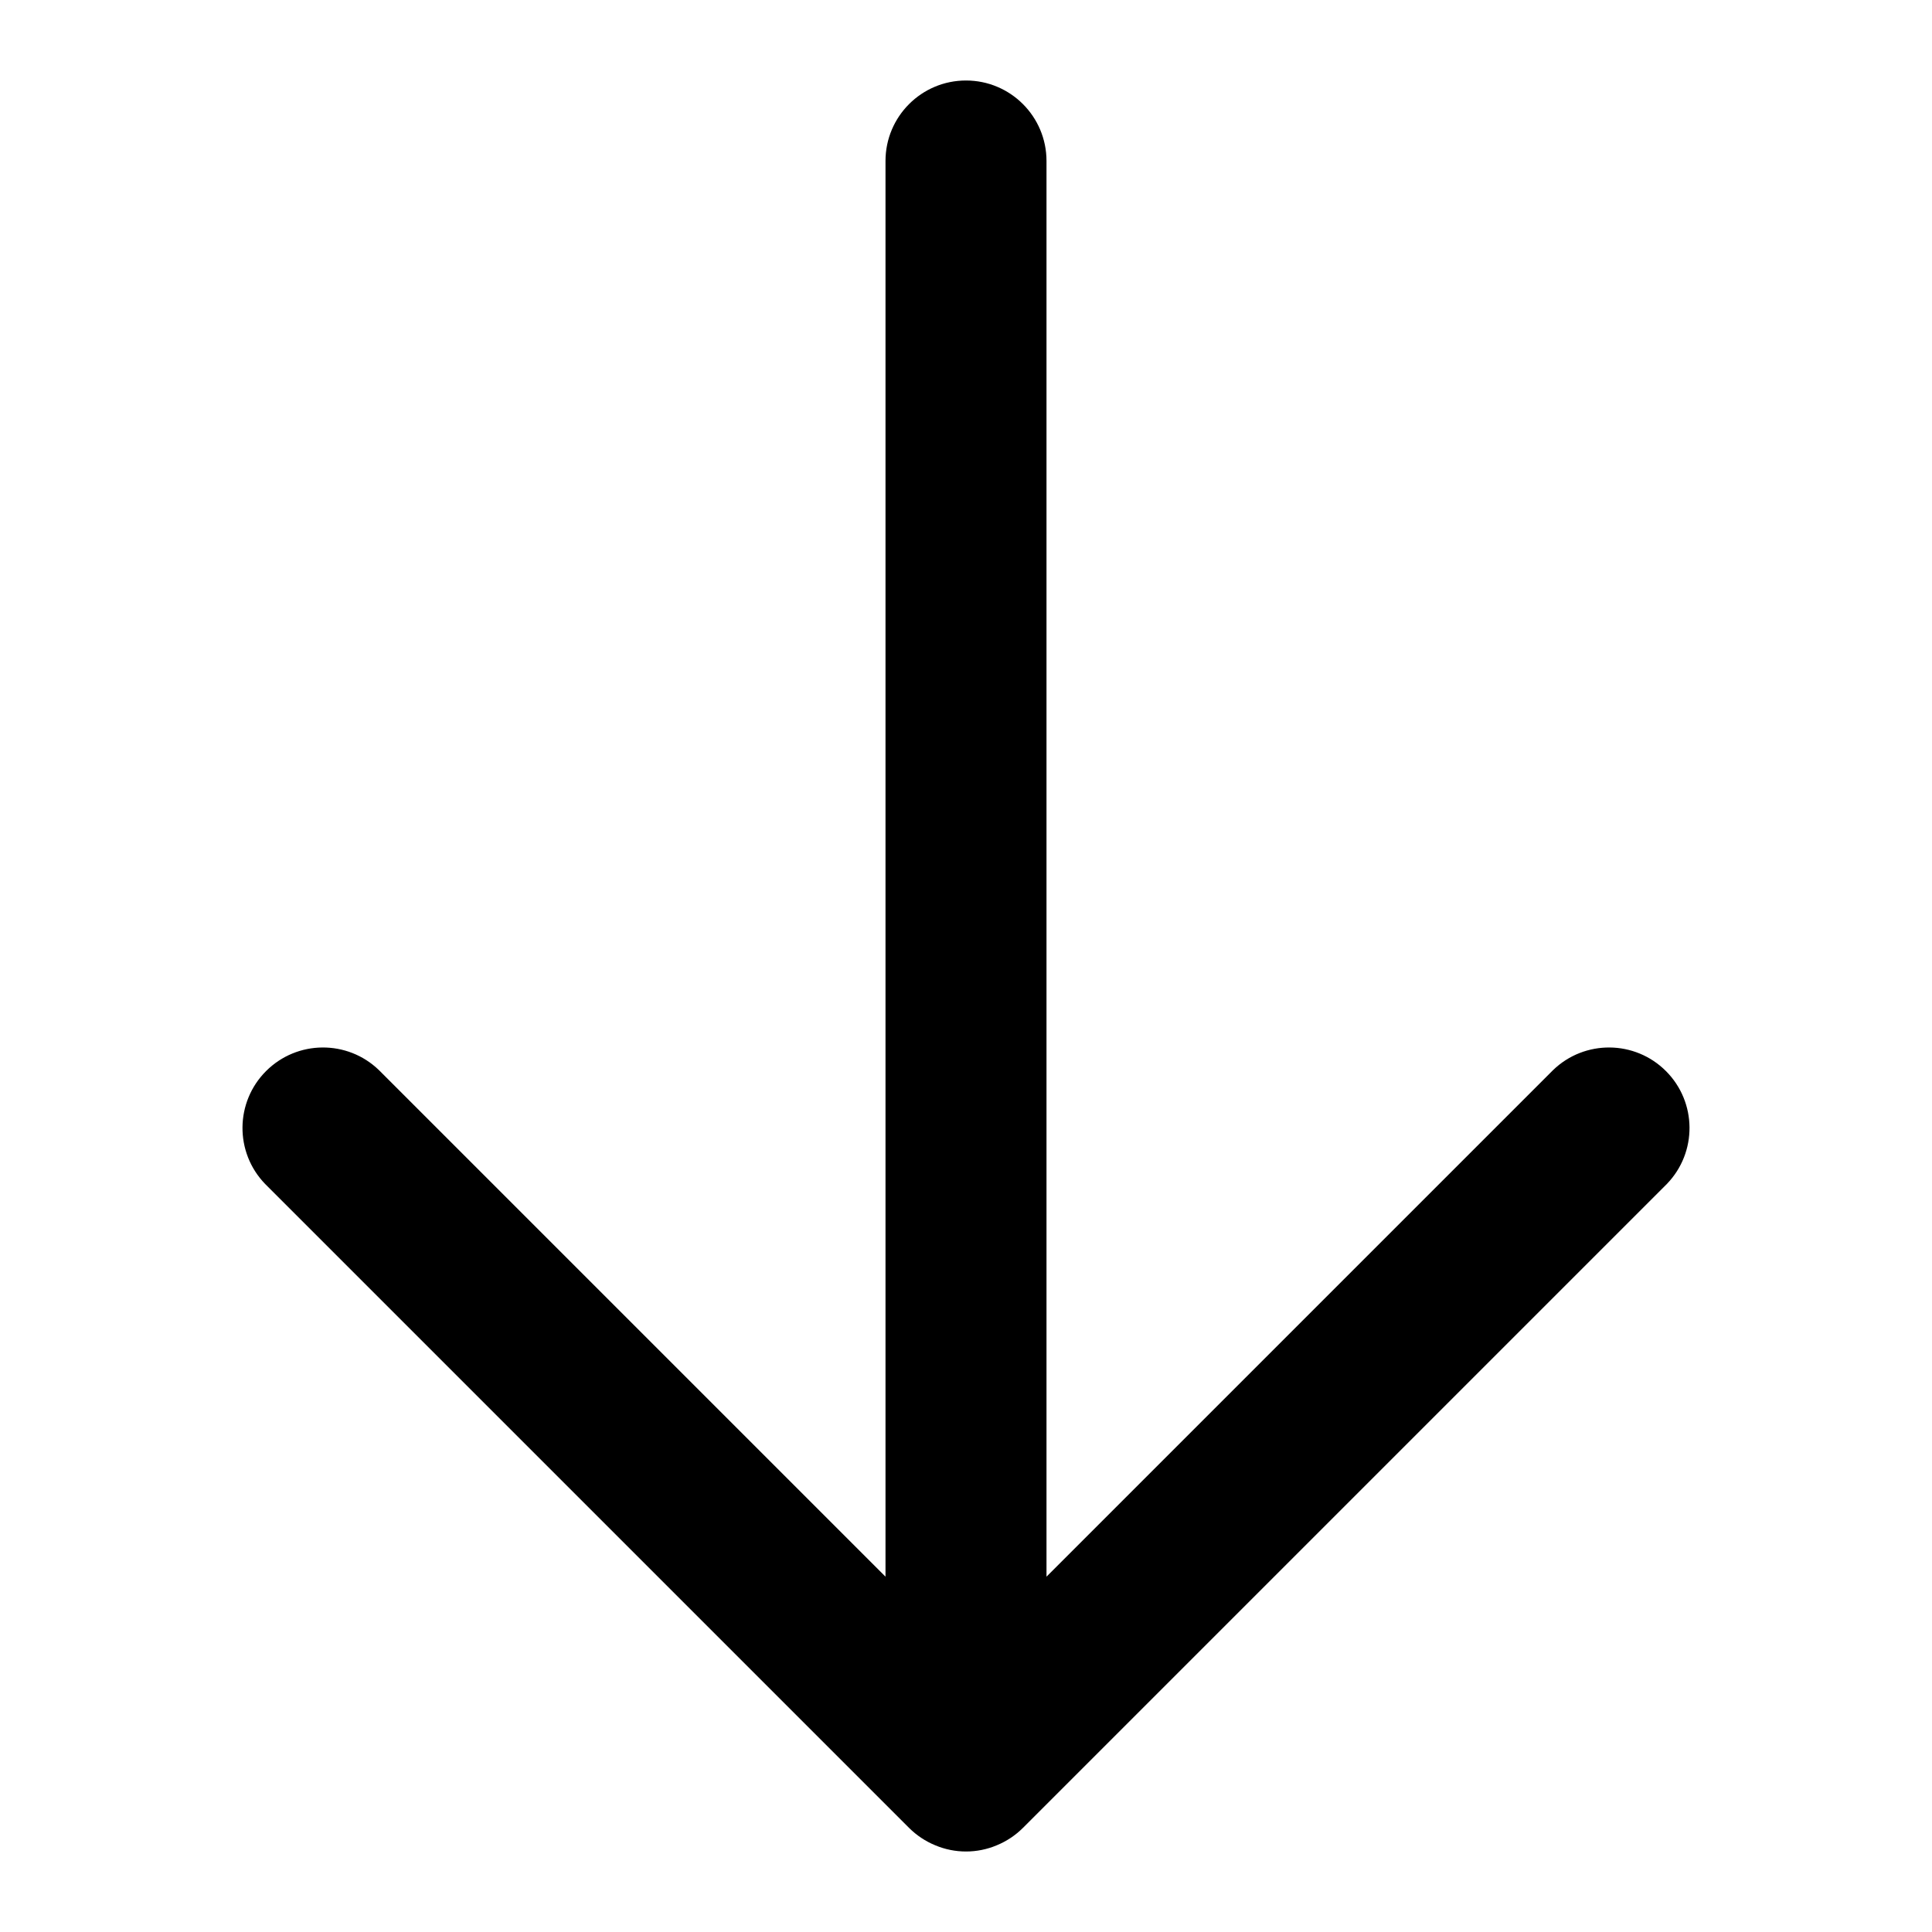
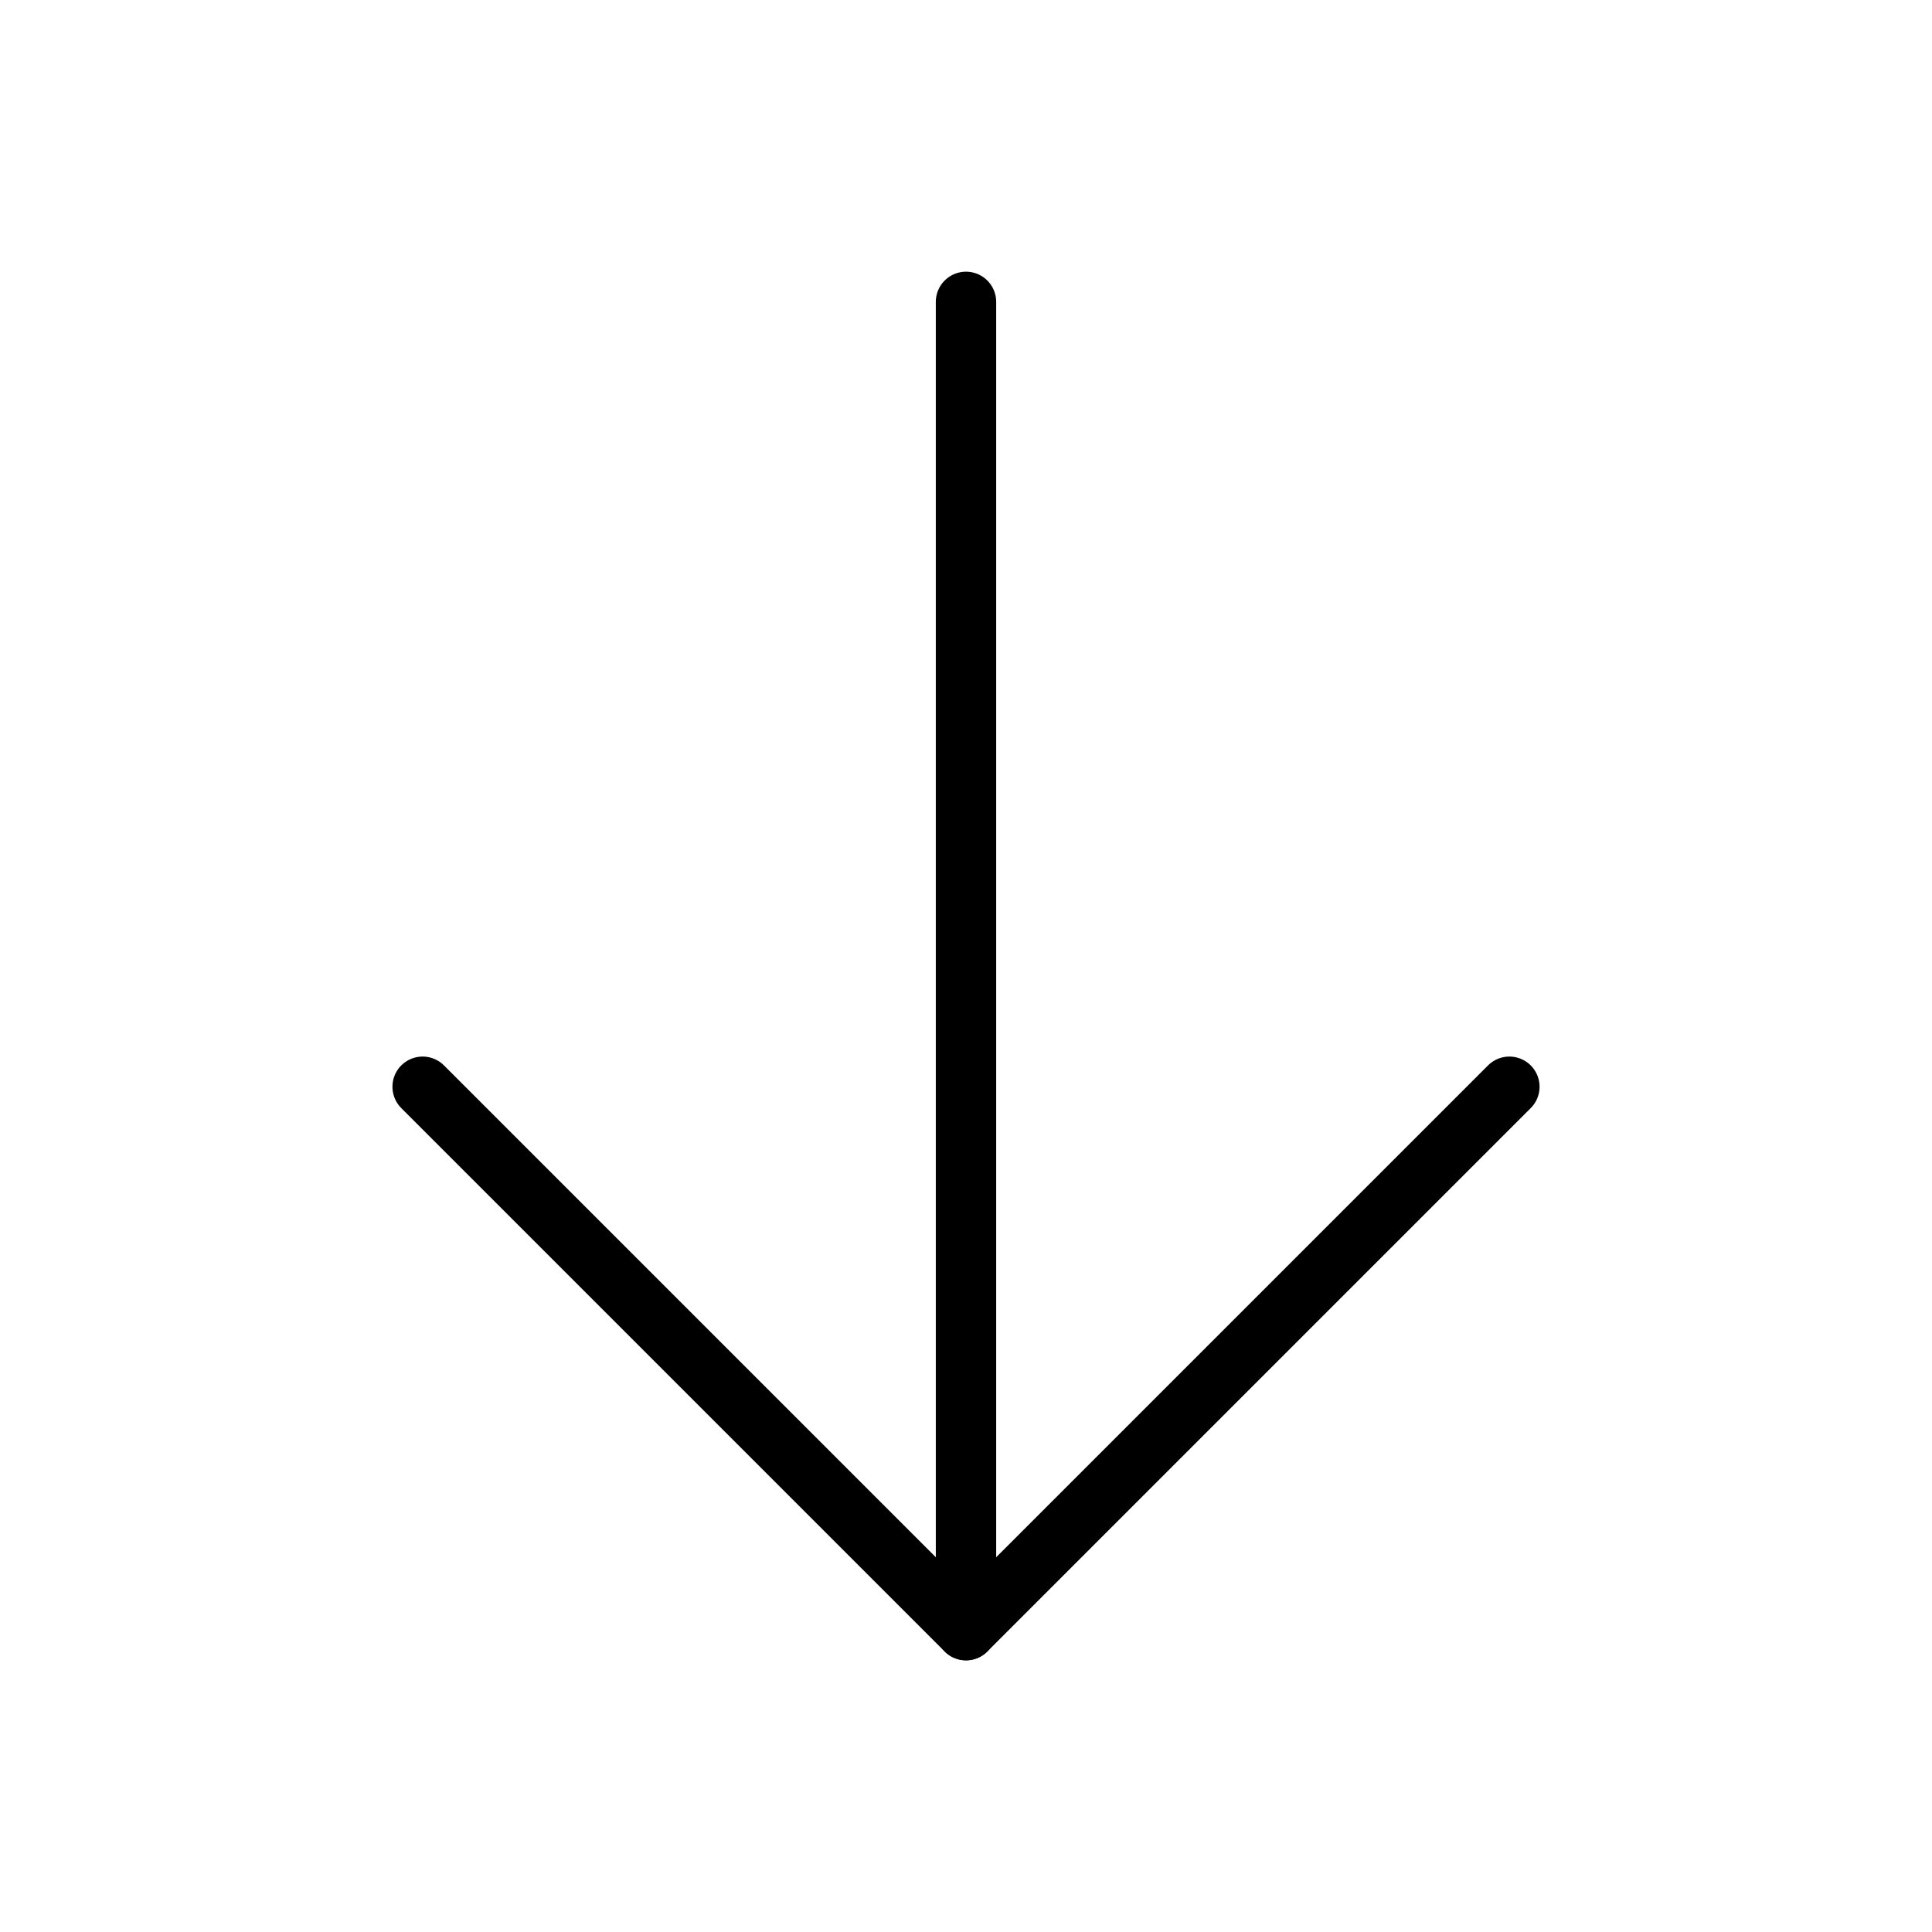
- <svg xmlns="http://www.w3.org/2000/svg" viewBox="0 0 24 24">
-   <path d="M11.293,22.707a1,1,0,0,0,.325.216.986.986,0,0,0,.764,0,1,1,0,0,0,.325-.216l8-8a1,1,0,0,0-1.414-1.414L13,19.586V2a1,1,0,0,0-2,0V19.586L4.707,13.293a1,1,0,0,0-1.414,1.414Z" />
+ <svg xmlns="http://www.w3.org/2000/svg" viewBox="0 0 256 256">
+   <rect width="256" height="256" fill="none" />
+   <line x1="128" x2="128" y1="40" y2="216" fill="none" stroke="#000" stroke-linecap="round" stroke-linejoin="round" stroke-width="8" />
+   <polyline fill="none" stroke="#000" stroke-linecap="round" stroke-linejoin="round" stroke-width="8" points="56 144 128 216 200 144" />
</svg>
